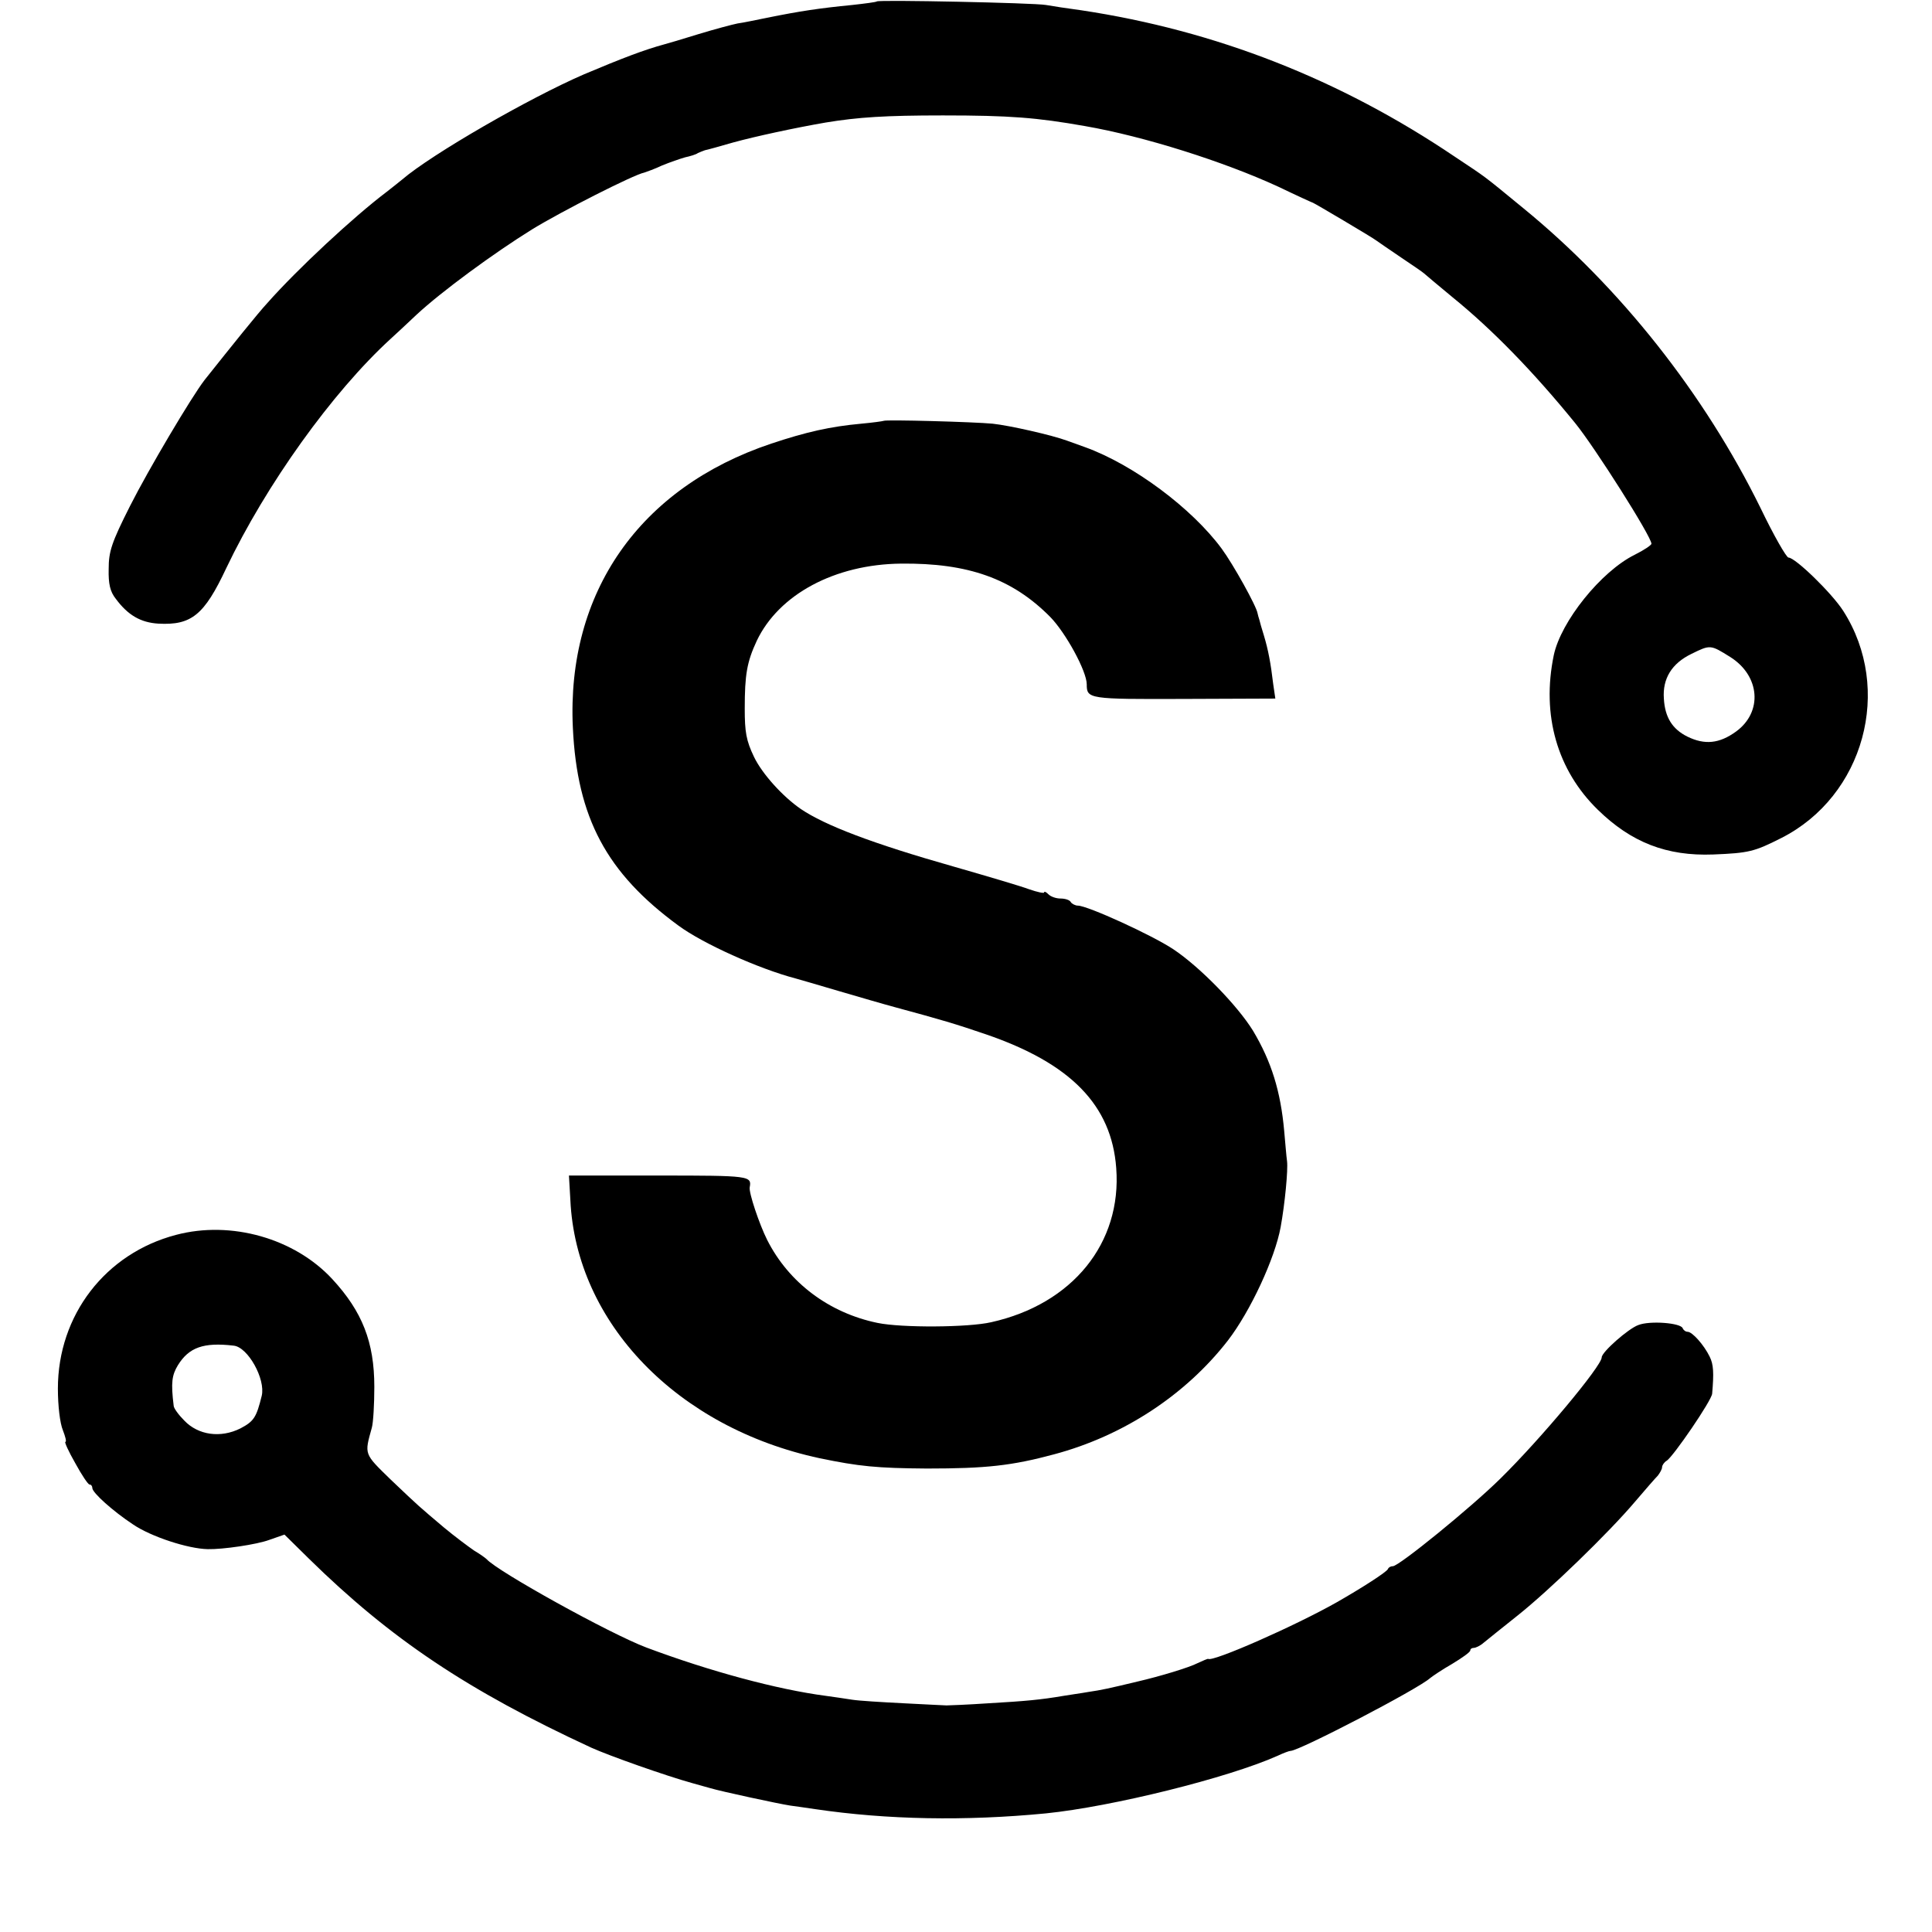
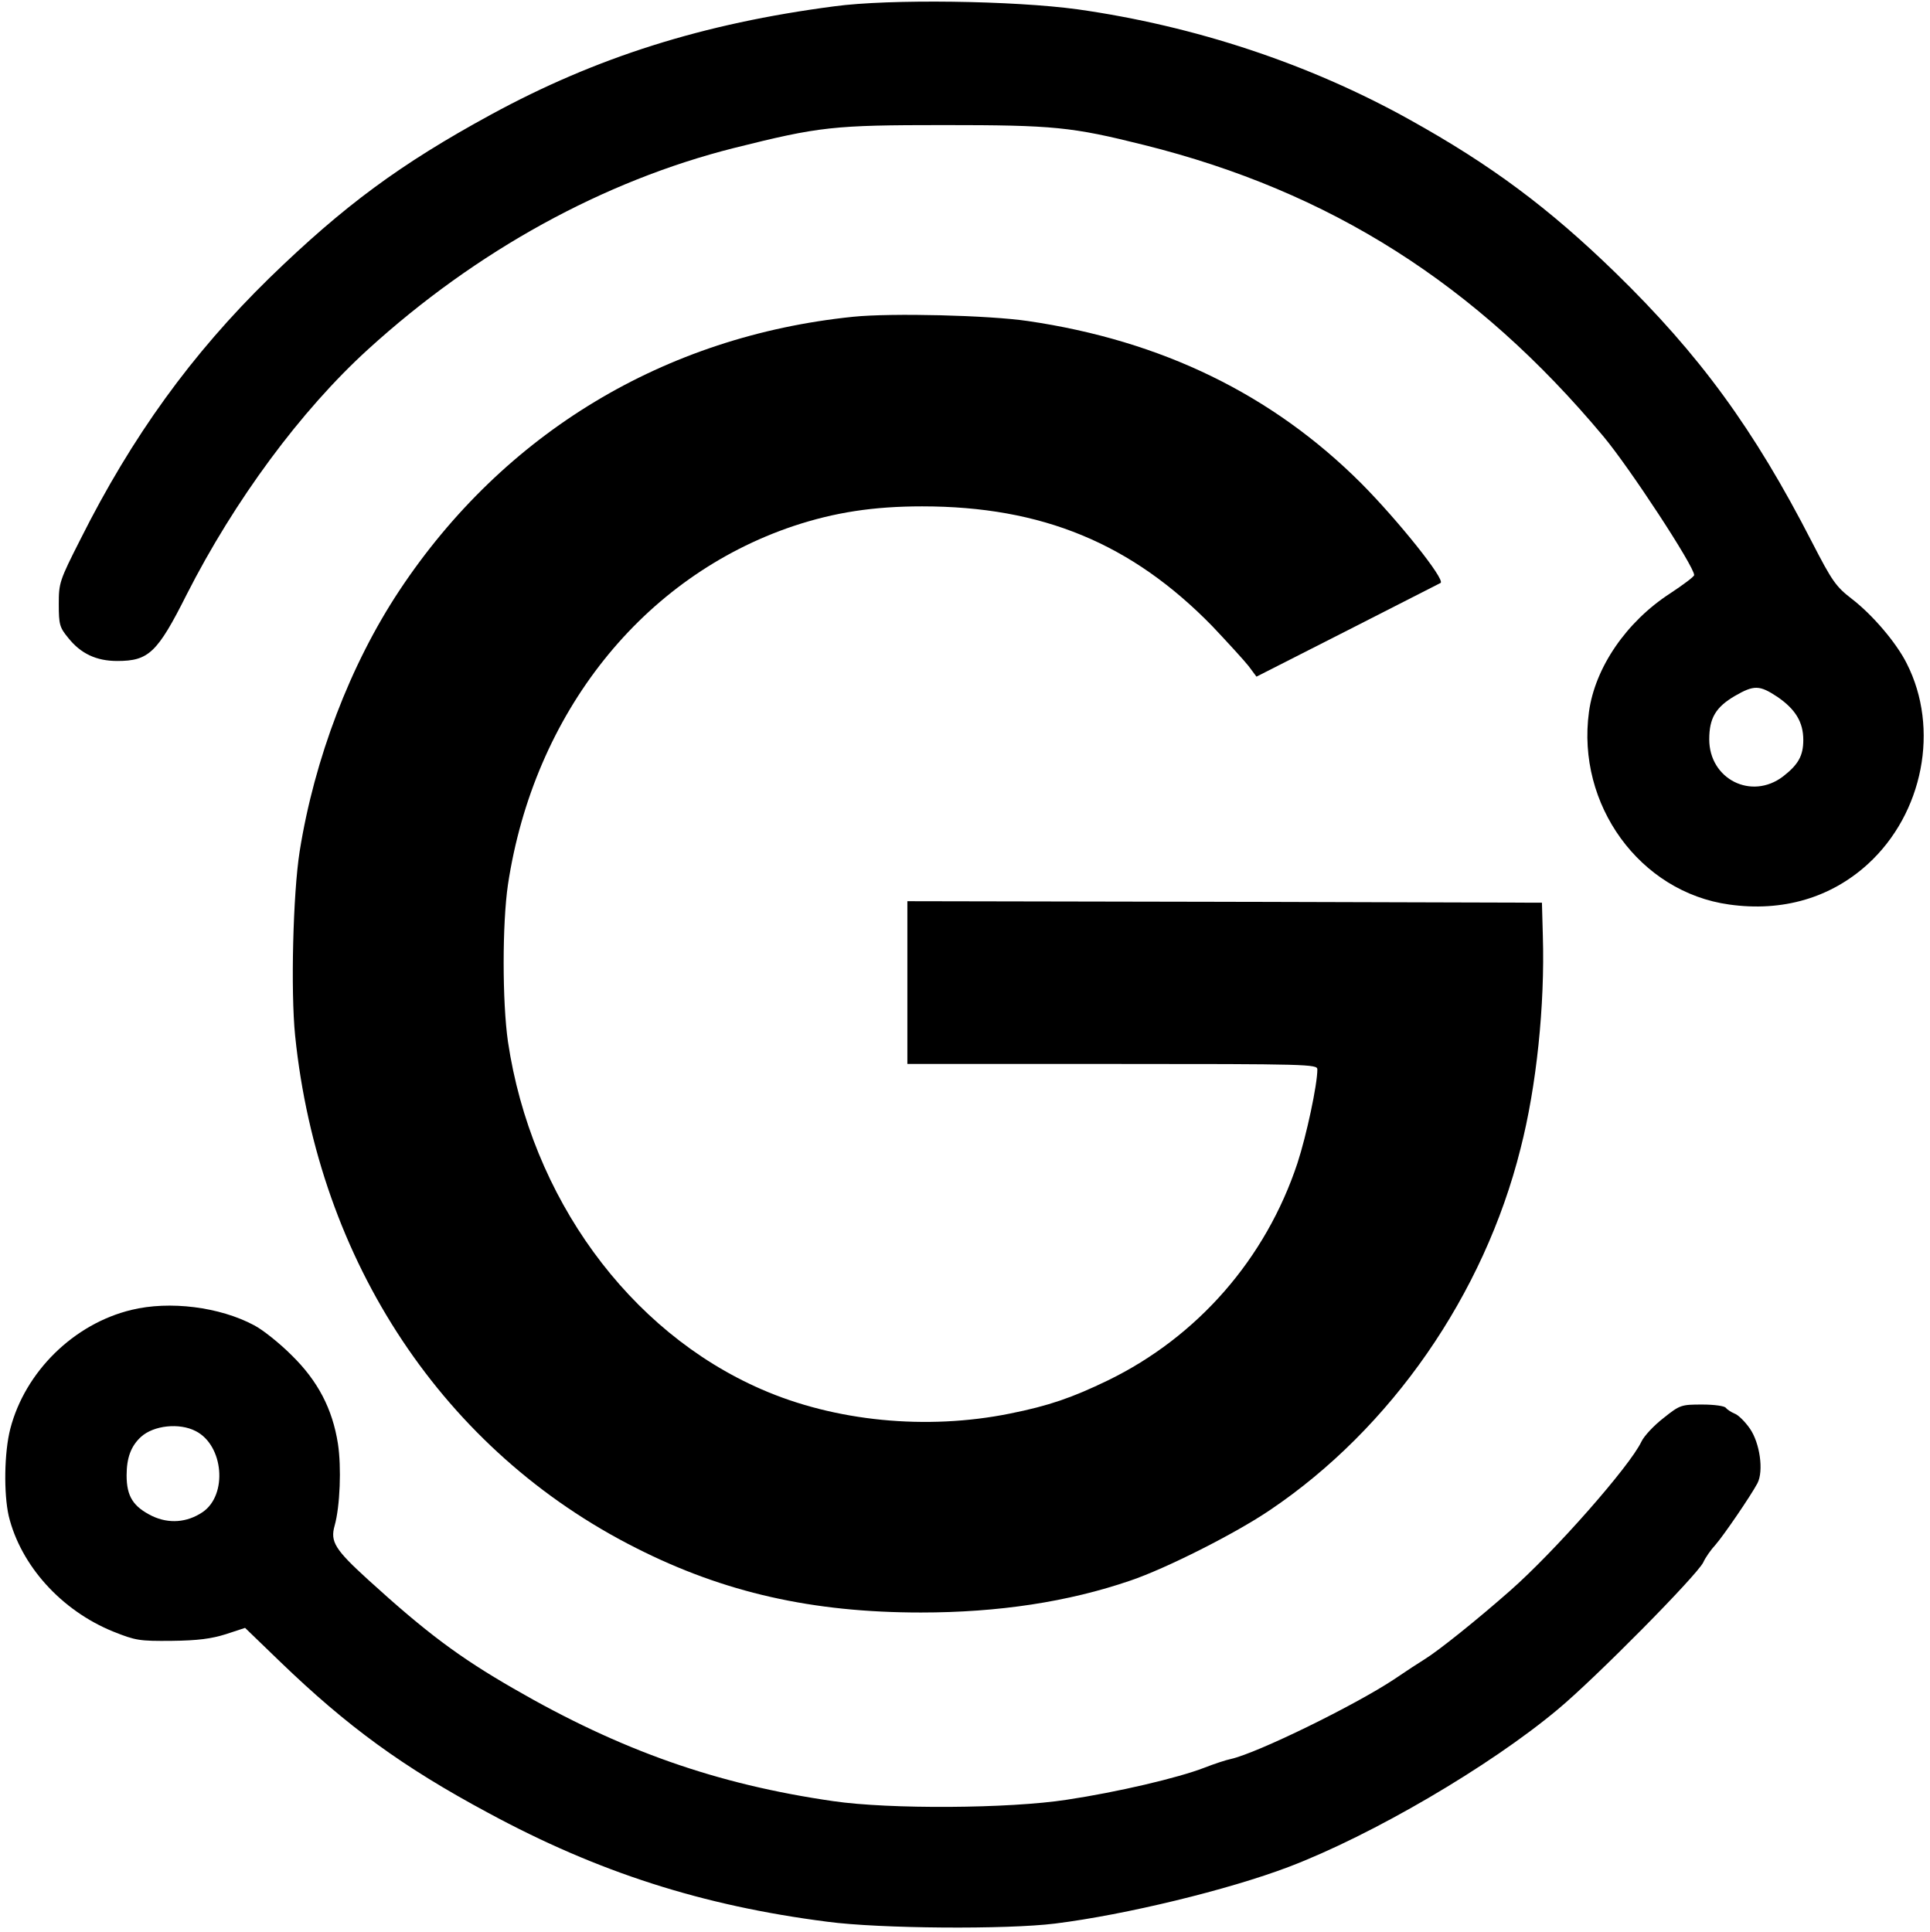
- <svg xmlns="http://www.w3.org/2000/svg" version="1.0" width="544pt" height="544pt" viewBox="0 0 544 544" preserveAspectRatio="xMidYMid meet">
-   <g transform="translate(0,544) scale(0.1,-0.1)" fill="#000000" stroke="none">
-     <path d="M2469 5436 c-2 -2 -33 -6 -69 -10 -92 -9 -146 -17 -240 -36 -30 -6 -67 -14 -83 -16 -15 -3 -64 -16 -110 -30 -45 -14 -89 -27 -97 -29 -55 -15 -116 -38 -225 -84 -155 -67 -429 -225 -512 -296 -6 -5 -26 -21 -44 -35 -94 -71 -252 -218 -336 -313 -27 -29 -103 -124 -177 -217 -37 -48 -158 -252 -210 -355 -52 -103 -60 -128 -60 -177 -1 -42 4 -64 20 -84 34 -46 70 -67 120 -70 93 -5 129 24 191 156 112 235 299 496 463 646 14 13 47 43 73 68 70 65 217 173 325 240 83 51 288 155 316 160 6 2 29 10 50 20 22 9 51 19 65 23 14 3 31 8 36 12 6 3 15 6 20 8 6 1 42 11 80 22 62 17 173 41 260 56 91 15 168 20 330 20 188 0 264 -6 400 -30 167 -29 391 -100 545 -171 52 -25 96 -45 97 -45 4 -1 168 -98 178 -106 6 -4 37 -26 70 -48 33 -22 62 -42 65 -45 3 -3 39 -33 80 -67 112 -91 227 -209 345 -354 56 -69 215 -320 215 -340 0 -4 -21 -18 -47 -31 -95 -47 -208 -188 -228 -283 -35 -169 10 -324 124 -435 94 -92 194 -131 325 -126 100 4 116 8 191 46 234 118 316 420 175 640 -32 50 -135 150 -154 150 -6 0 -42 63 -79 140 -158 321 -395 621 -668 844 -117 96 -100 83 -193 145 -323 218 -673 355 -1051 412 -38 5 -83 12 -100 15 -34 6 -471 15 -476 10z m2403 -1846 c84 -53 92 -155 16 -210 -47 -34 -88 -38 -137 -14 -42 21 -63 54 -66 107 -4 56 22 99 78 126 53 26 53 26 109 -9z" />
-     <path d="M2488 4255 c-2 -1 -30 -5 -63 -8 -87 -8 -154 -23 -253 -56 -371 -124 -577 -419 -559 -800 12 -254 95 -409 297 -557 69 -51 227 -122 330 -149 8 -2 62 -18 120 -35 58 -17 130 -38 160 -46 133 -36 170 -47 255 -76 240 -82 355 -200 368 -377 16 -211 -123 -383 -352 -434 -65 -15 -252 -16 -320 -2 -136 28 -250 113 -311 234 -22 44 -52 133 -49 148 6 32 0 33 -255 33 l-254 0 4 -69 c16 -346 301 -641 702 -727 111 -23 161 -28 302 -29 167 0 239 8 358 40 195 52 370 167 489 320 64 83 133 232 149 320 12 66 21 161 18 185 -2 14 -5 52 -8 85 -10 112 -36 196 -88 283 -44 71 -149 179 -224 229 -60 40 -242 123 -269 123 -7 0 -17 5 -20 10 -3 6 -16 10 -29 10 -12 0 -27 5 -34 12 -7 7 -12 9 -12 5 0 -3 -19 1 -42 9 -24 9 -119 37 -213 64 -229 65 -362 116 -430 162 -51 35 -109 99 -132 147 -22 46 -26 70 -26 136 0 95 6 131 34 191 62 130 219 215 406 217 189 2 313 -42 420 -150 44 -45 103 -153 103 -190 0 -41 5 -42 273 -41 l258 1 -6 41 c-7 59 -14 96 -26 136 -6 19 -12 40 -13 45 -2 6 -4 13 -5 18 -3 20 -68 137 -101 182 -84 114 -249 237 -385 286 -11 4 -33 12 -50 18 -43 16 -163 43 -210 48 -51 5 -302 12 -307 8z" />
-     <path d="M496 1963 c-199 -52 -333 -226 -333 -433 0 -49 6 -98 14 -117 7 -18 11 -33 7 -33 -3 0 9 -27 28 -60 18 -33 36 -60 40 -60 5 0 8 -5 8 -10 0 -13 58 -65 114 -102 51 -35 156 -69 211 -70 42 -1 138 13 173 26 l43 15 68 -67 c231 -227 448 -372 796 -533 51 -23 209 -79 285 -100 25 -7 47 -13 50 -14 30 -9 192 -44 225 -49 17 -2 48 -7 70 -10 203 -30 423 -34 650 -12 187 19 513 100 652 162 17 8 33 14 37 14 24 0 359 174 393 205 6 5 34 24 62 40 28 17 51 33 51 38 0 4 4 7 10 7 5 0 18 6 27 14 10 8 53 43 96 77 87 69 256 232 332 322 28 33 56 65 63 72 6 8 12 18 12 24 0 5 6 14 13 18 18 11 127 170 128 189 5 58 4 82 -7 104 -16 33 -49 70 -62 70 -6 0 -12 5 -14 10 -5 15 -92 22 -125 9 -28 -10 -103 -76 -103 -91 0 -24 -172 -230 -285 -341 -83 -82 -286 -247 -303 -247 -6 0 -12 -3 -14 -8 -3 -8 -73 -53 -143 -93 -118 -67 -350 -169 -363 -160 -1 1 -15 -5 -30 -12 -23 -12 -105 -37 -170 -52 -79 -19 -102 -24 -137 -29 -22 -4 -53 -8 -70 -11 -64 -11 -108 -15 -212 -21 -59 -4 -112 -6 -118 -6 -5 0 -59 3 -120 6 -60 3 -126 7 -145 10 -19 3 -53 8 -75 11 -137 18 -326 69 -505 136 -103 39 -419 214 -450 249 -3 3 -18 14 -35 24 -16 11 -55 40 -85 65 -72 61 -67 56 -150 135 -76 74 -74 70 -53 146 4 14 7 66 7 115 0 126 -34 212 -118 303 -106 115 -285 166 -440 125z m162 -312 c40 -4 90 -94 79 -141 -15 -61 -22 -72 -60 -92 -56 -28 -119 -19 -158 22 -16 16 -30 35 -30 42 -8 65 -5 86 12 114 31 50 72 65 157 55z" />
+ <svg xmlns="http://www.w3.org/2000/svg" version="1.0" width="640pt" height="641pt" viewBox="0 0 640 641" preserveAspectRatio="xMidYMid meet">
+   <g transform="translate(0,641) scale(0.1,-0.1)" fill="#000000" stroke="none">
+     <path d="M2767 6389 c-435 -57 -789 -169 -1138 -359 -301 -164 -488 -302 -735 -542 -258 -252 -456 -526 -627 -867 -70 -138 -72 -145 -72 -216 0 -67 3 -77 31 -111 42 -53 94 -77 163 -77 104 0 133 27 230 220 159 313 379 611 602 814 359 327 781 559 1214 668 284 71 328 76 695 76 366 0 425 -6 665 -66 618 -154 1102 -462 1524 -967 87 -104 301 -431 301 -460 0 -5 -36 -32 -80 -61 -145 -94 -249 -246 -269 -393 -42 -308 169 -598 465 -639 177 -25 337 22 460 134 184 168 239 450 129 666 -34 68 -113 161 -182 214 -53 41 -65 58 -132 188 -193 376 -373 622 -652 894 -221 215 -413 358 -683 508 -334 186 -713 311 -1101 366 -212 29 -625 35 -808 10z m3129 -2291 c60 -41 86 -84 86 -143 0 -53 -17 -82 -67 -121 -105 -80 -245 -9 -245 123 0 71 22 107 85 144 64 37 82 36 141 -3z" />
+     <path d="M2830 5359 c-625 -64 -1158 -385 -1505 -908 -163 -246 -282 -558 -331 -866 -22 -140 -30 -463 -15 -611 77 -751 494 -1379 1131 -1700 292 -148 585 -214 945 -214 256 0 488 35 695 106 118 40 348 156 463 234 402 271 710 715 831 1199 53 206 81 476 74 706 l-3 110 -1052 3 -1053 2 0 -270 0 -270 680 0 c651 0 680 -1 680 -18 0 -51 -36 -219 -66 -311 -105 -317 -331 -576 -629 -721 -118 -57 -195 -84 -325 -110 -277 -56 -581 -26 -825 81 -440 192 -763 637 -840 1153 -19 133 -19 391 0 521 86 569 447 1022 948 1190 136 45 264 65 426 65 398 0 695 -123 963 -398 51 -54 105 -113 120 -132 l26 -35 303 154 c167 85 306 156 308 157 15 12 -140 206 -263 330 -295 295 -662 474 -1107 539 -129 19 -452 27 -579 14z" />
+     <path d="M436 2064 c-191 -46 -353 -205 -402 -395 -20 -78 -22 -214 -5 -289 40 -164 174 -313 346 -383 75 -30 87 -32 195 -31 87 1 131 7 179 22 l64 21 116 -112 c223 -215 406 -349 691 -502 364 -197 711 -308 1125 -361 173 -23 595 -26 755 -6 233 29 575 112 775 188 276 105 666 333 892 522 124 103 460 443 483 488 7 16 26 43 41 59 27 31 116 161 139 204 21 41 8 133 -25 181 -16 23 -39 46 -51 50 -12 5 -25 14 -29 19 -3 6 -38 11 -78 11 -70 0 -74 -1 -129 -45 -31 -24 -64 -59 -73 -78 -38 -81 -288 -365 -436 -495 -109 -96 -236 -198 -283 -227 -18 -11 -64 -41 -102 -67 -130 -86 -452 -244 -541 -264 -15 -3 -55 -16 -88 -29 -88 -34 -289 -81 -455 -106 -193 -30 -590 -32 -775 -5 -388 56 -706 168 -1062 374 -179 103 -290 186 -481 360 -111 101 -127 127 -112 180 18 64 23 194 11 272 -18 115 -66 208 -154 294 -39 39 -95 84 -124 99 -114 61 -280 82 -407 51z m213 -402 c93 -47 107 -212 23 -269 -52 -35 -112 -39 -167 -13 -63 31 -85 65 -85 135 0 59 15 98 48 128 42 38 127 47 181 19z" />
  </g>
</svg>
